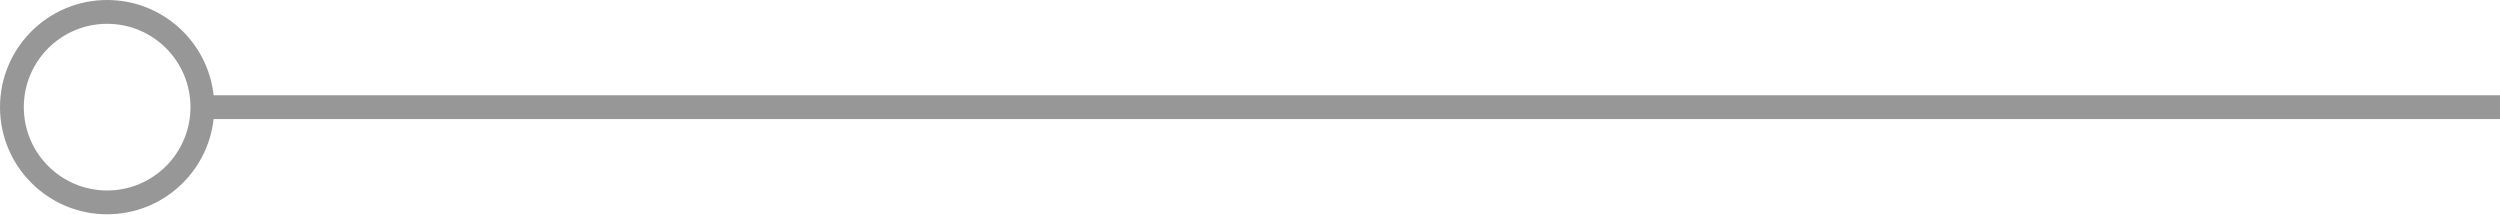
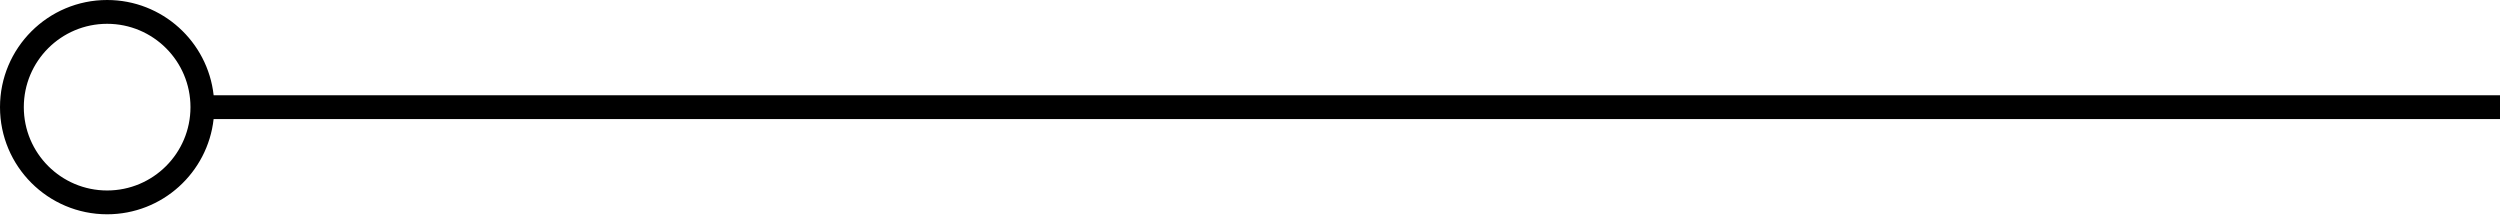
<svg xmlns="http://www.w3.org/2000/svg" width="105px" height="9px" viewBox="0 0 105 9" version="1.1">
-   <g id="页面-1" stroke="none" stroke-width="1" fill="none" fill-rule="evenodd">
-     <path id="直线" d="M4.5,0 C6.816,0 8.724,1.75 8.973,4 L105,4 L105,5 L8.972,5.001 C8.723,7.25 6.816,9 4.5,9 C2.015,9 0,6.985 0,4.5 C0,2.015 2.015,0 4.5,0 Z M4.5,1 C2.567,1 1,2.567 1,4.5 C1,6.433 2.567,8 4.5,8 C6.433,8 8,6.433 8,4.5 C8,2.567 6.433,1 4.5,1 Z" fill="#979797" fill-rule="nonzero" />
-   </g>
+   <path d="M4.5,0 C6.816,0 8.724,1.75 8.973,4 L105,4 L105,5 L8.972,5.001 C8.723,7.25 6.816,9 4.5,9 C2.015,9 0,6.985 0,4.5 C0,2.015 2.015,0 4.5,0 Z M4.5,1 C2.567,1 1,2.567 1,4.5 C1,6.433 2.567,8 4.5,8 C6.433,8 8,6.433 8,4.5 C8,2.567 6.433,1 4.5,1 Z" fill="inherit" fill-rule="nonzero" />
</svg>
